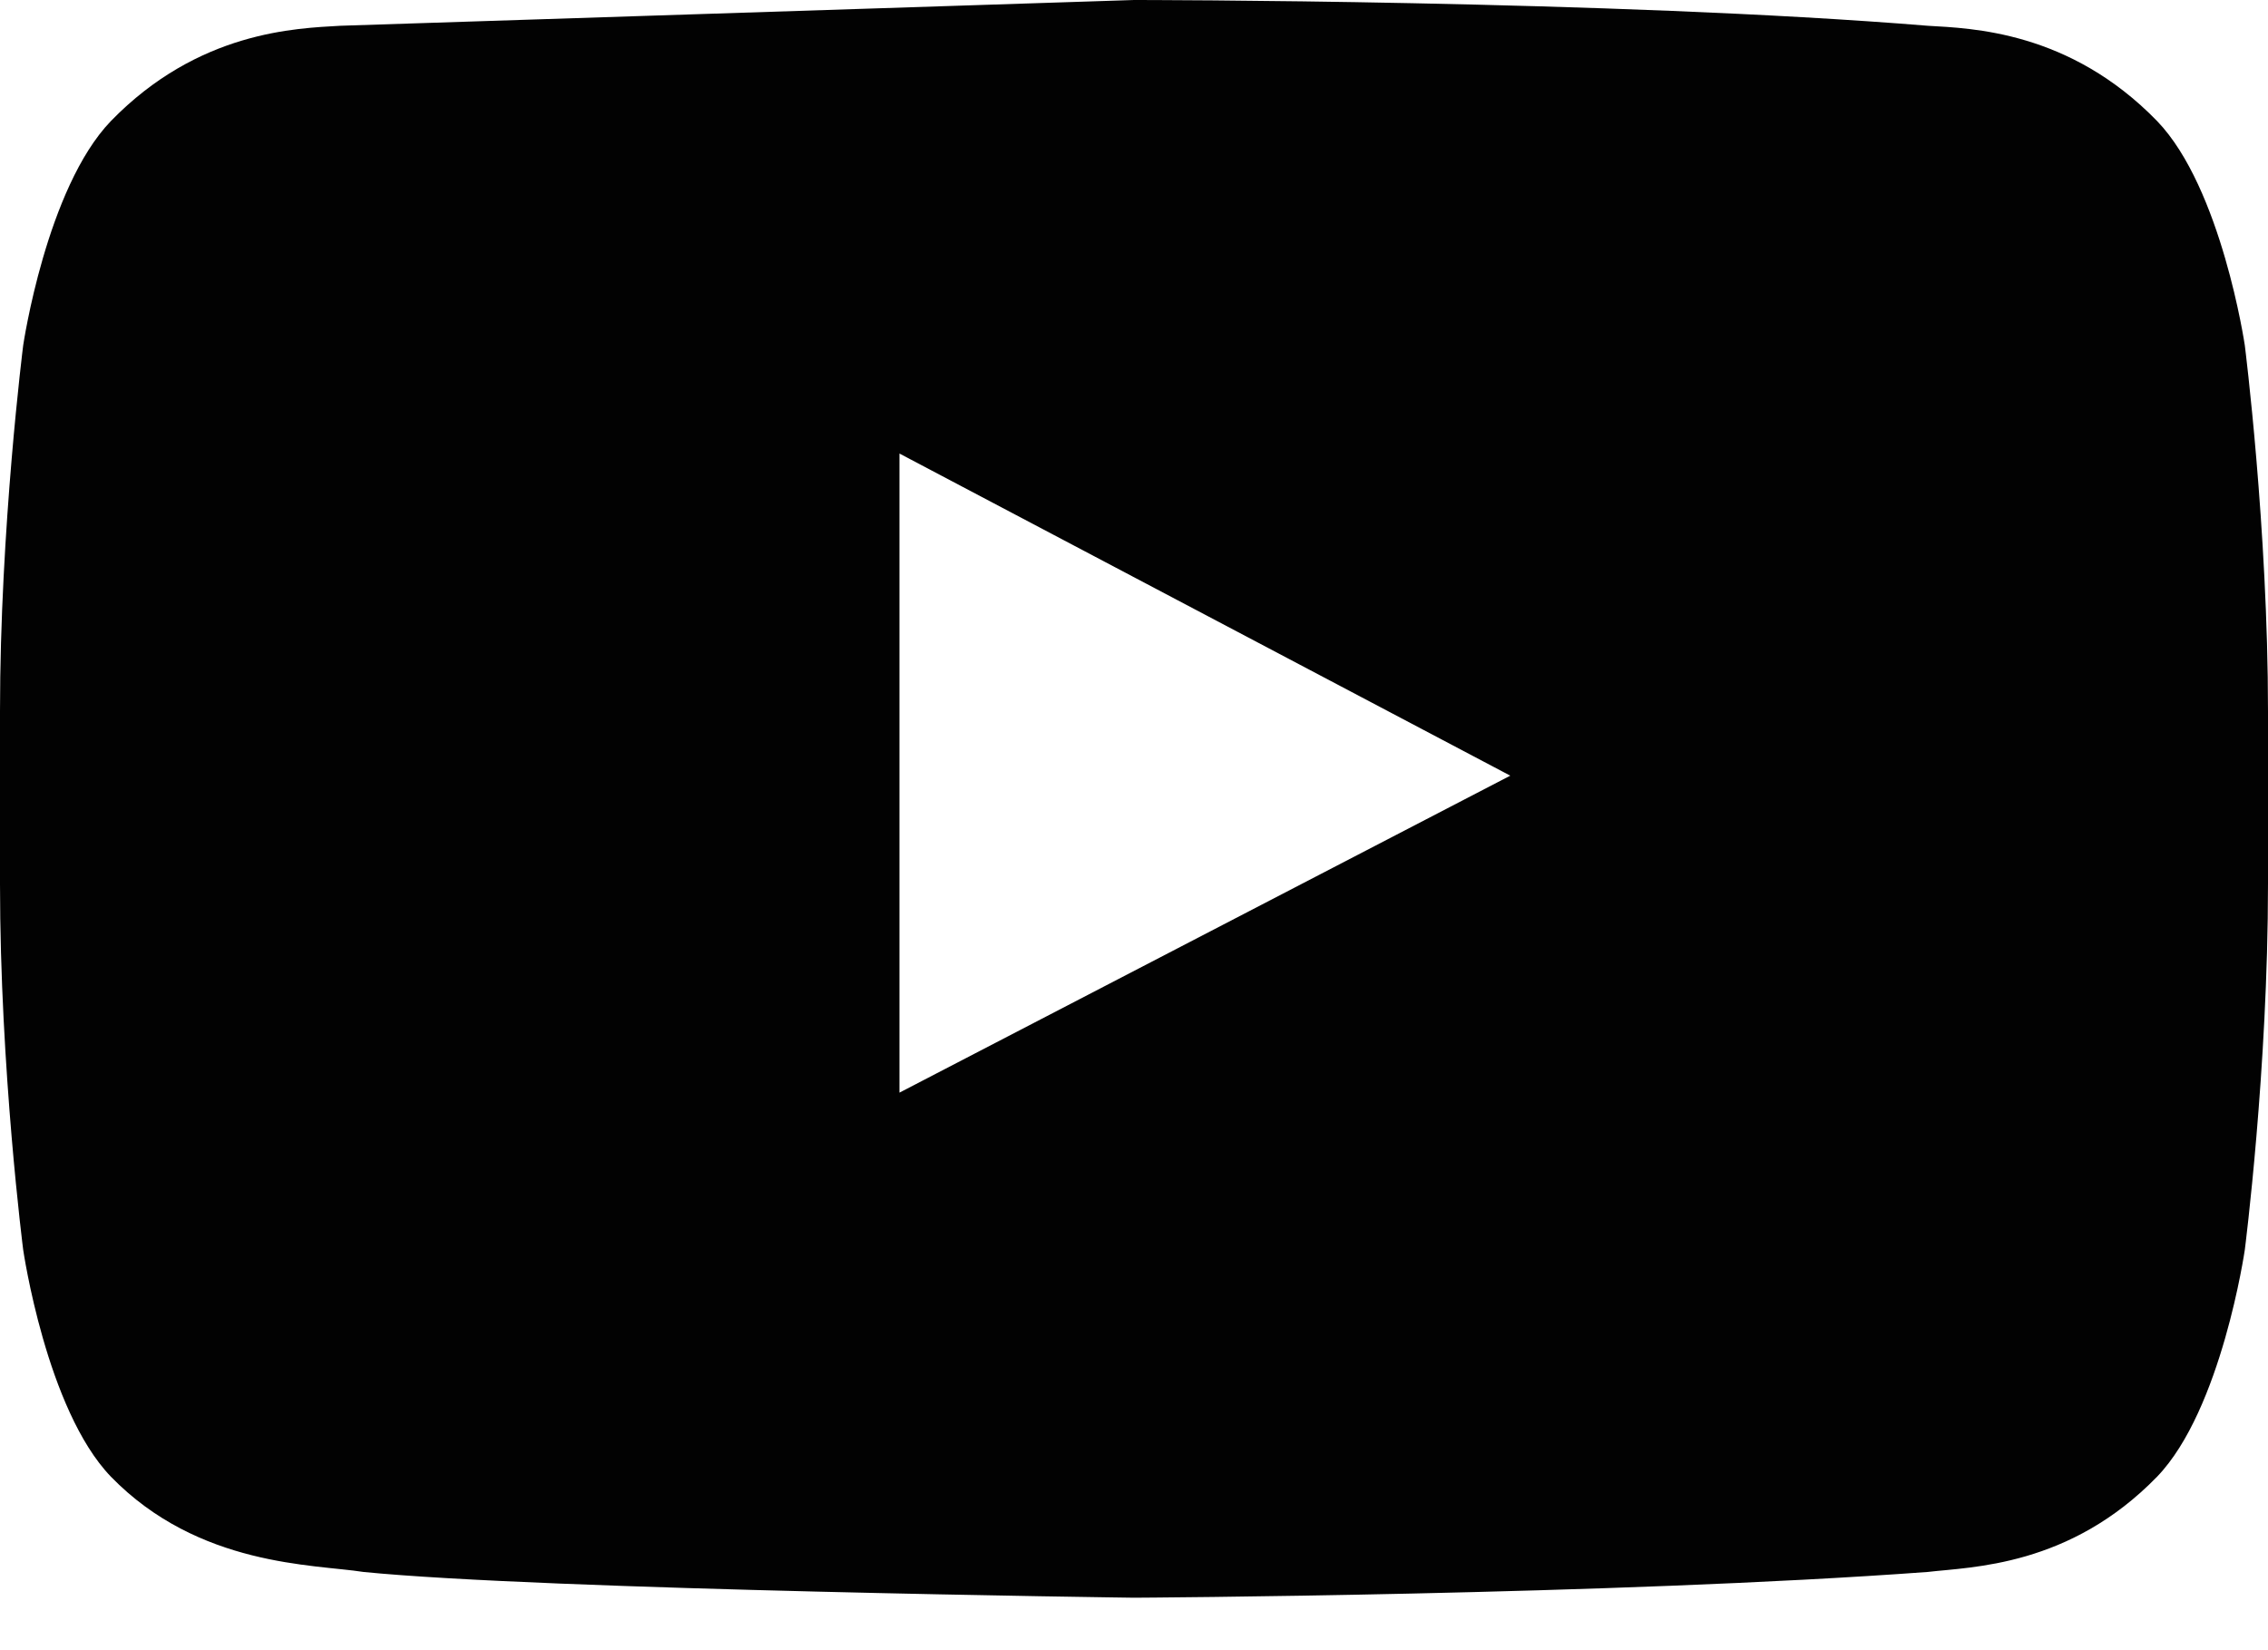
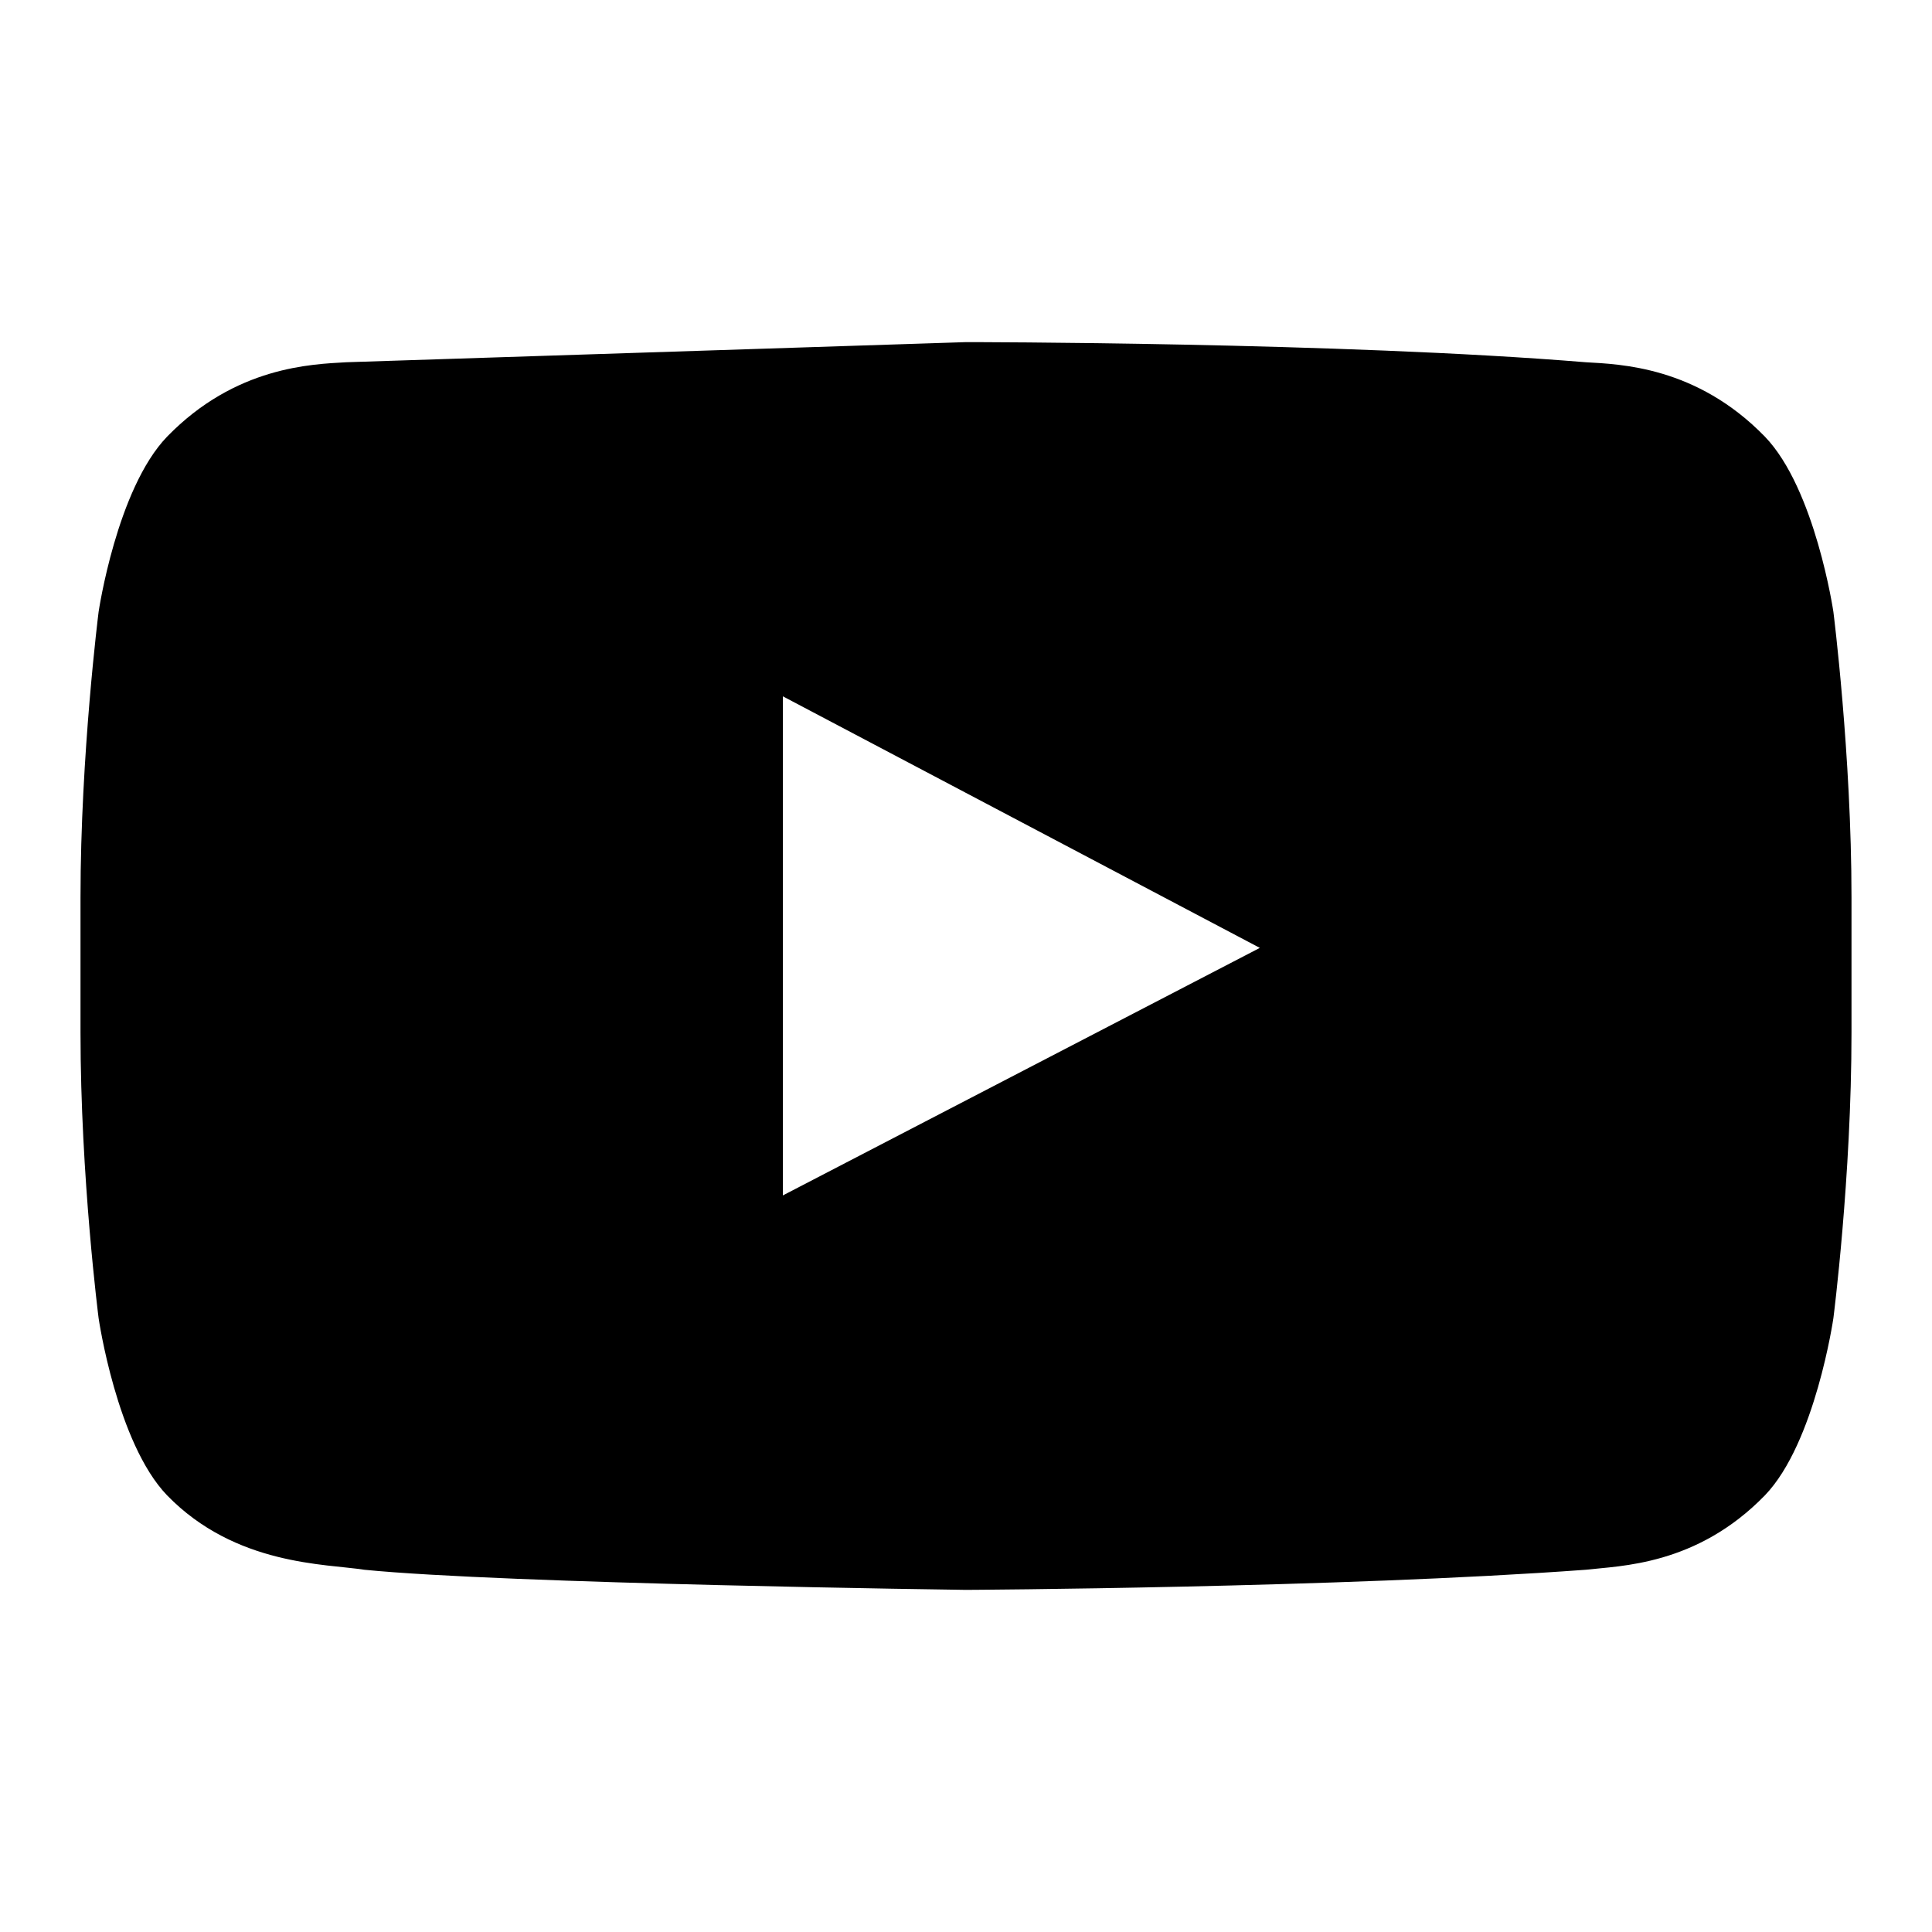
- <svg xmlns="http://www.w3.org/2000/svg" width="22" height="16" viewBox="0 0 22 16" fill="none">
-   <path d="M21.775 3.35C21.775 3.35 22 5.125 22 6.9V8.575C22 10.375 21.775 12.125 21.775 12.125C21.775 12.125 21.55 13.675 20.925 14.325C20.075 15.2 19.125 15.2 18.7 15.25C15.65 15.475 11 15.5 11 15.5C11 15.5 5.275 15.425 3.525 15.25C3.05 15.175 1.925 15.2 1.075 14.325C0.45 13.675 0.225 12.125 0.225 12.125C0.225 12.125 0 10.375 0 8.575V6.9C0 5.125 0.225 3.35 0.225 3.35C0.225 3.35 0.45 1.825 1.075 1.175C1.925 0.3 2.875 0.275 3.3 0.25L11 0C11 0 15.65 0 18.7 0.25C19.125 0.275 20.075 0.3 20.925 1.175C21.55 1.825 21.775 3.35 21.775 3.35ZM8.725 10.6L14.65 7.525L8.725 4.4V10.6Z" fill="#020202" />
+ <svg xmlns="http://www.w3.org/2000/svg" width="24" height="24" viewBox="0 0 24 24" fill="none">
+   <path d="M22.775 7.6C22.775 7.6 23 9.375 23 11.15V12.825C23 14.625 22.775 16.375 22.775 16.375C22.775 16.375 22.55 17.925 21.925 18.575C21.075 19.45 20.125 19.45 19.7 19.5C16.65 19.725 12 19.75 12 19.75C12 19.75 6.275 19.675 4.525 19.5C4.05 19.425 2.925 19.45 2.075 18.575C1.45 17.925 1.225 16.375 1.225 16.375C1.225 16.375 1 14.625 1 12.825V11.15C1 9.375 1.225 7.6 1.225 7.6C1.225 7.6 1.45 6.075 2.075 5.425C2.925 4.55 3.875 4.525 4.3 4.5L12 4.25C12 4.25 16.65 4.25 19.7 4.5C20.125 4.525 21.075 4.55 21.925 5.425C22.55 6.075 22.775 7.6 22.775 7.6ZM9.725 14.85L15.65 11.775L9.725 8.65V14.85Z" fill="black" />
</svg>
